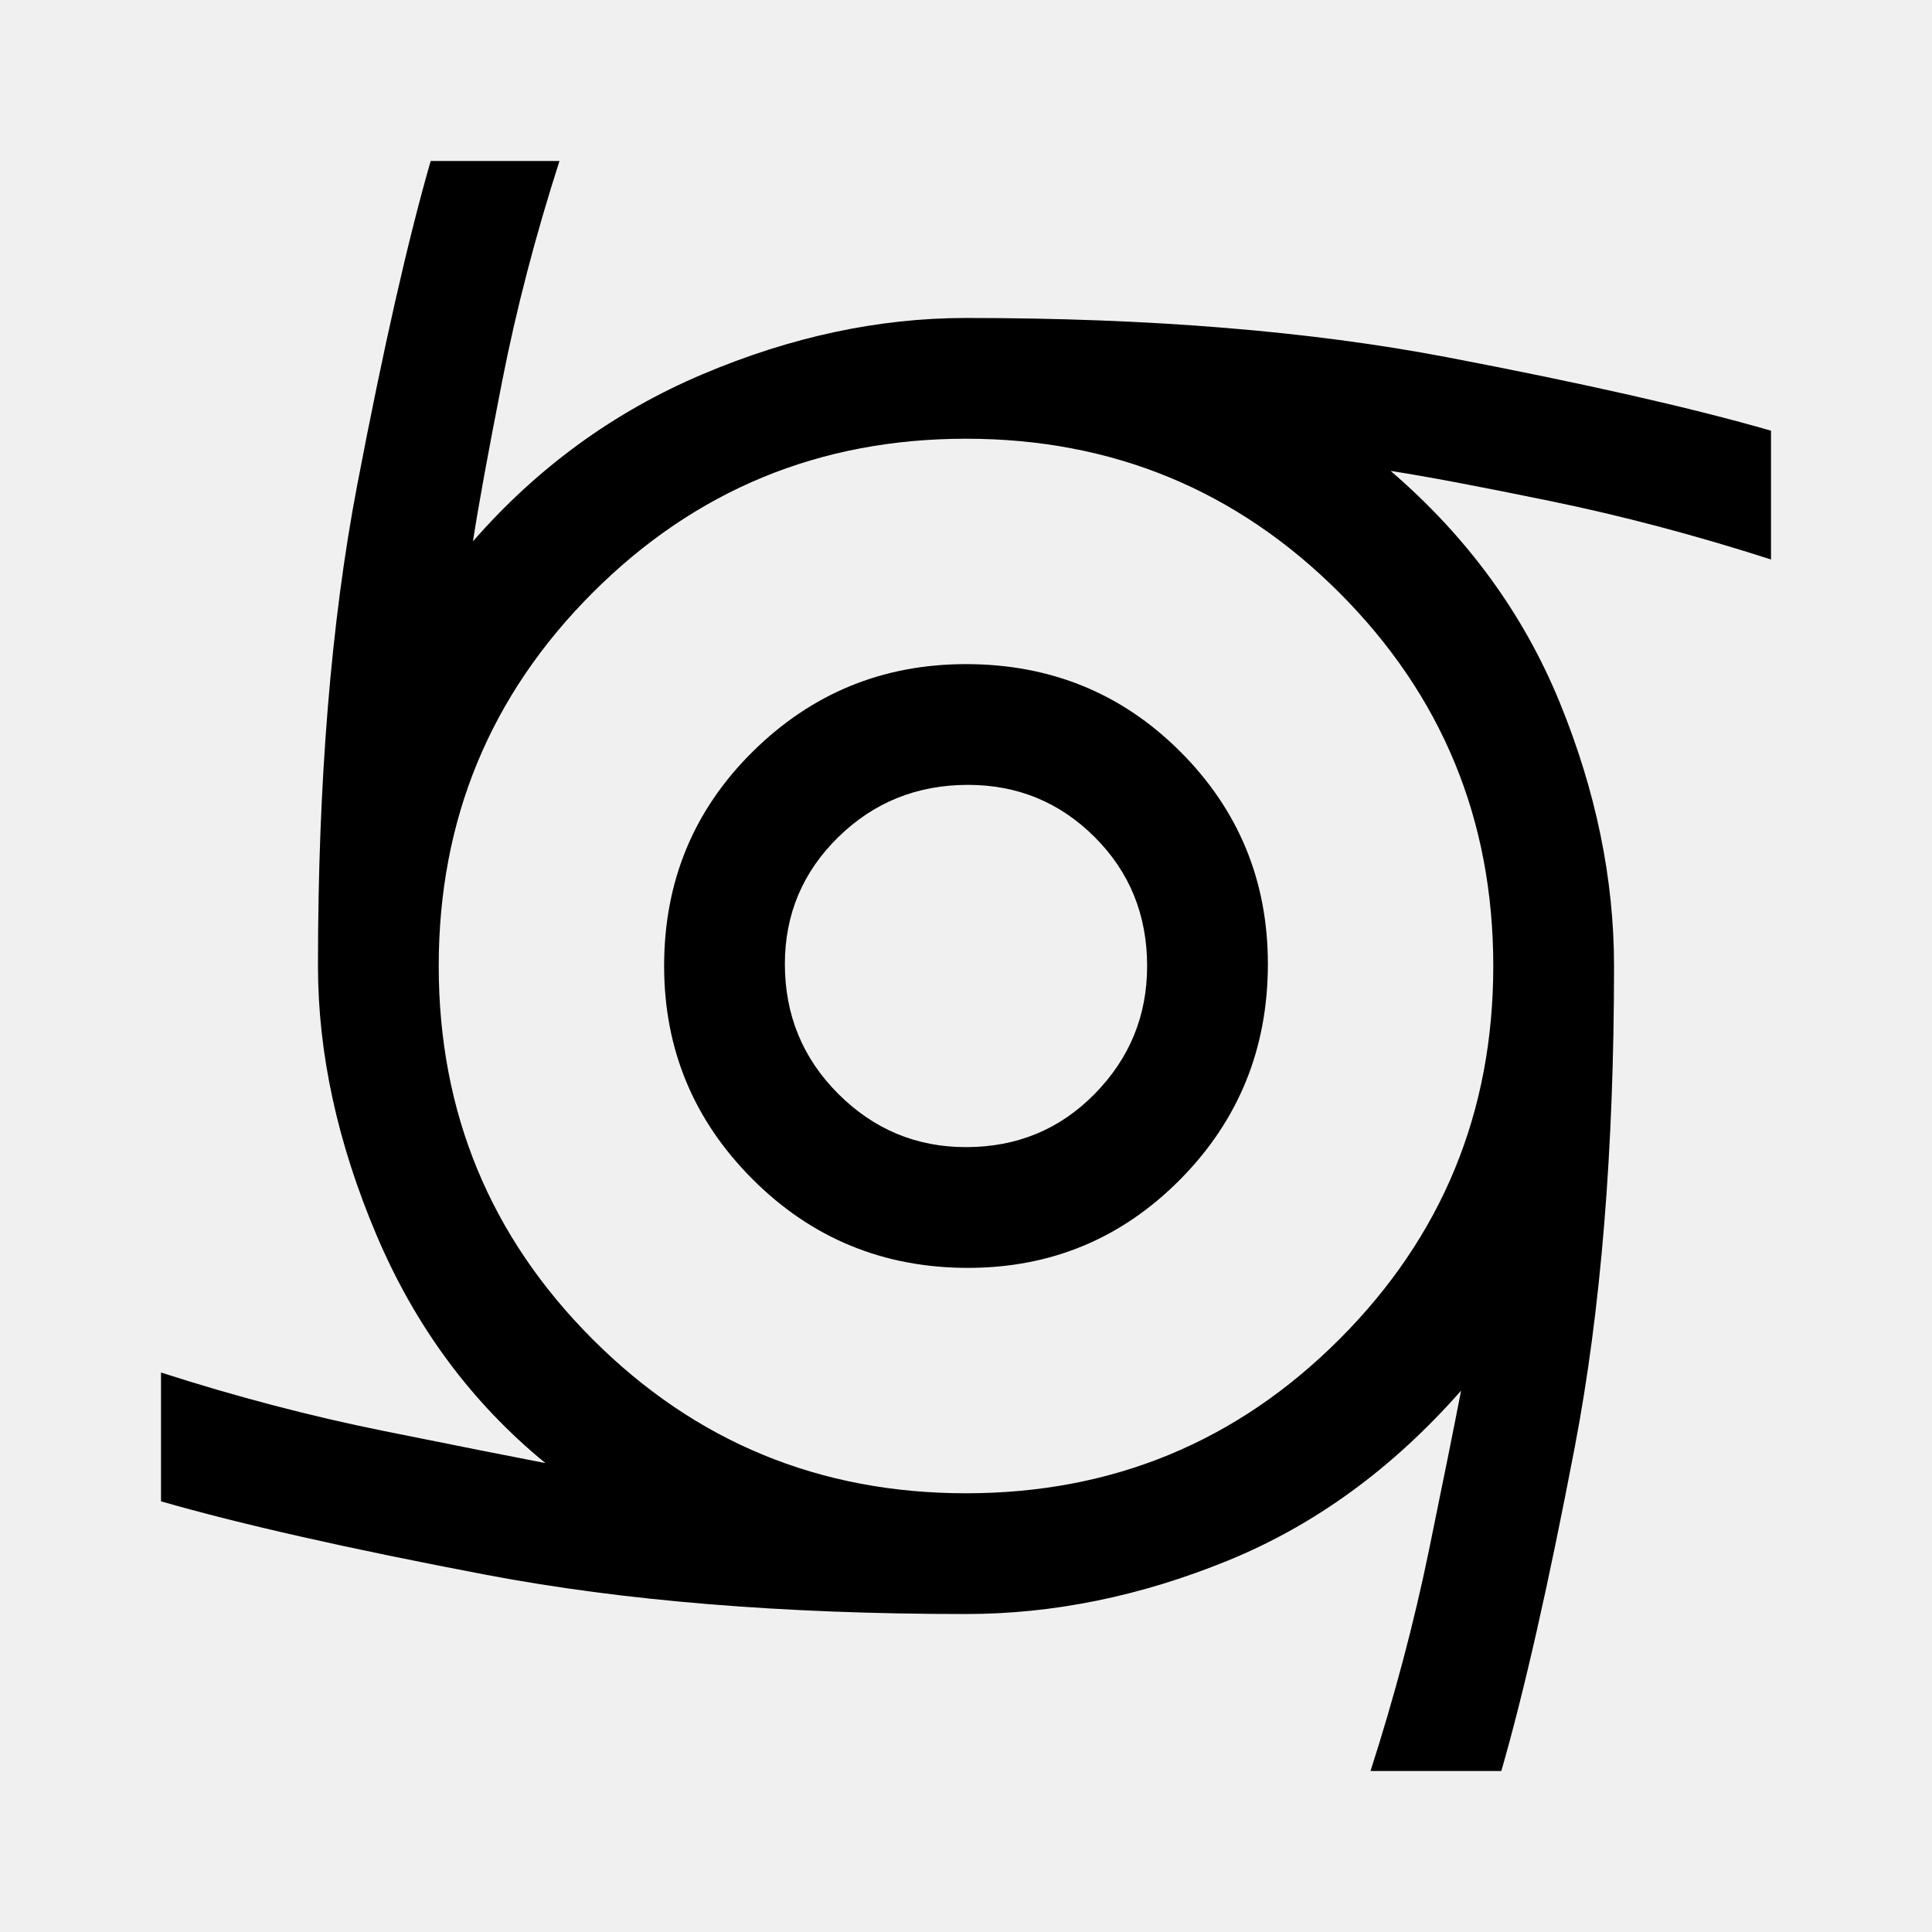
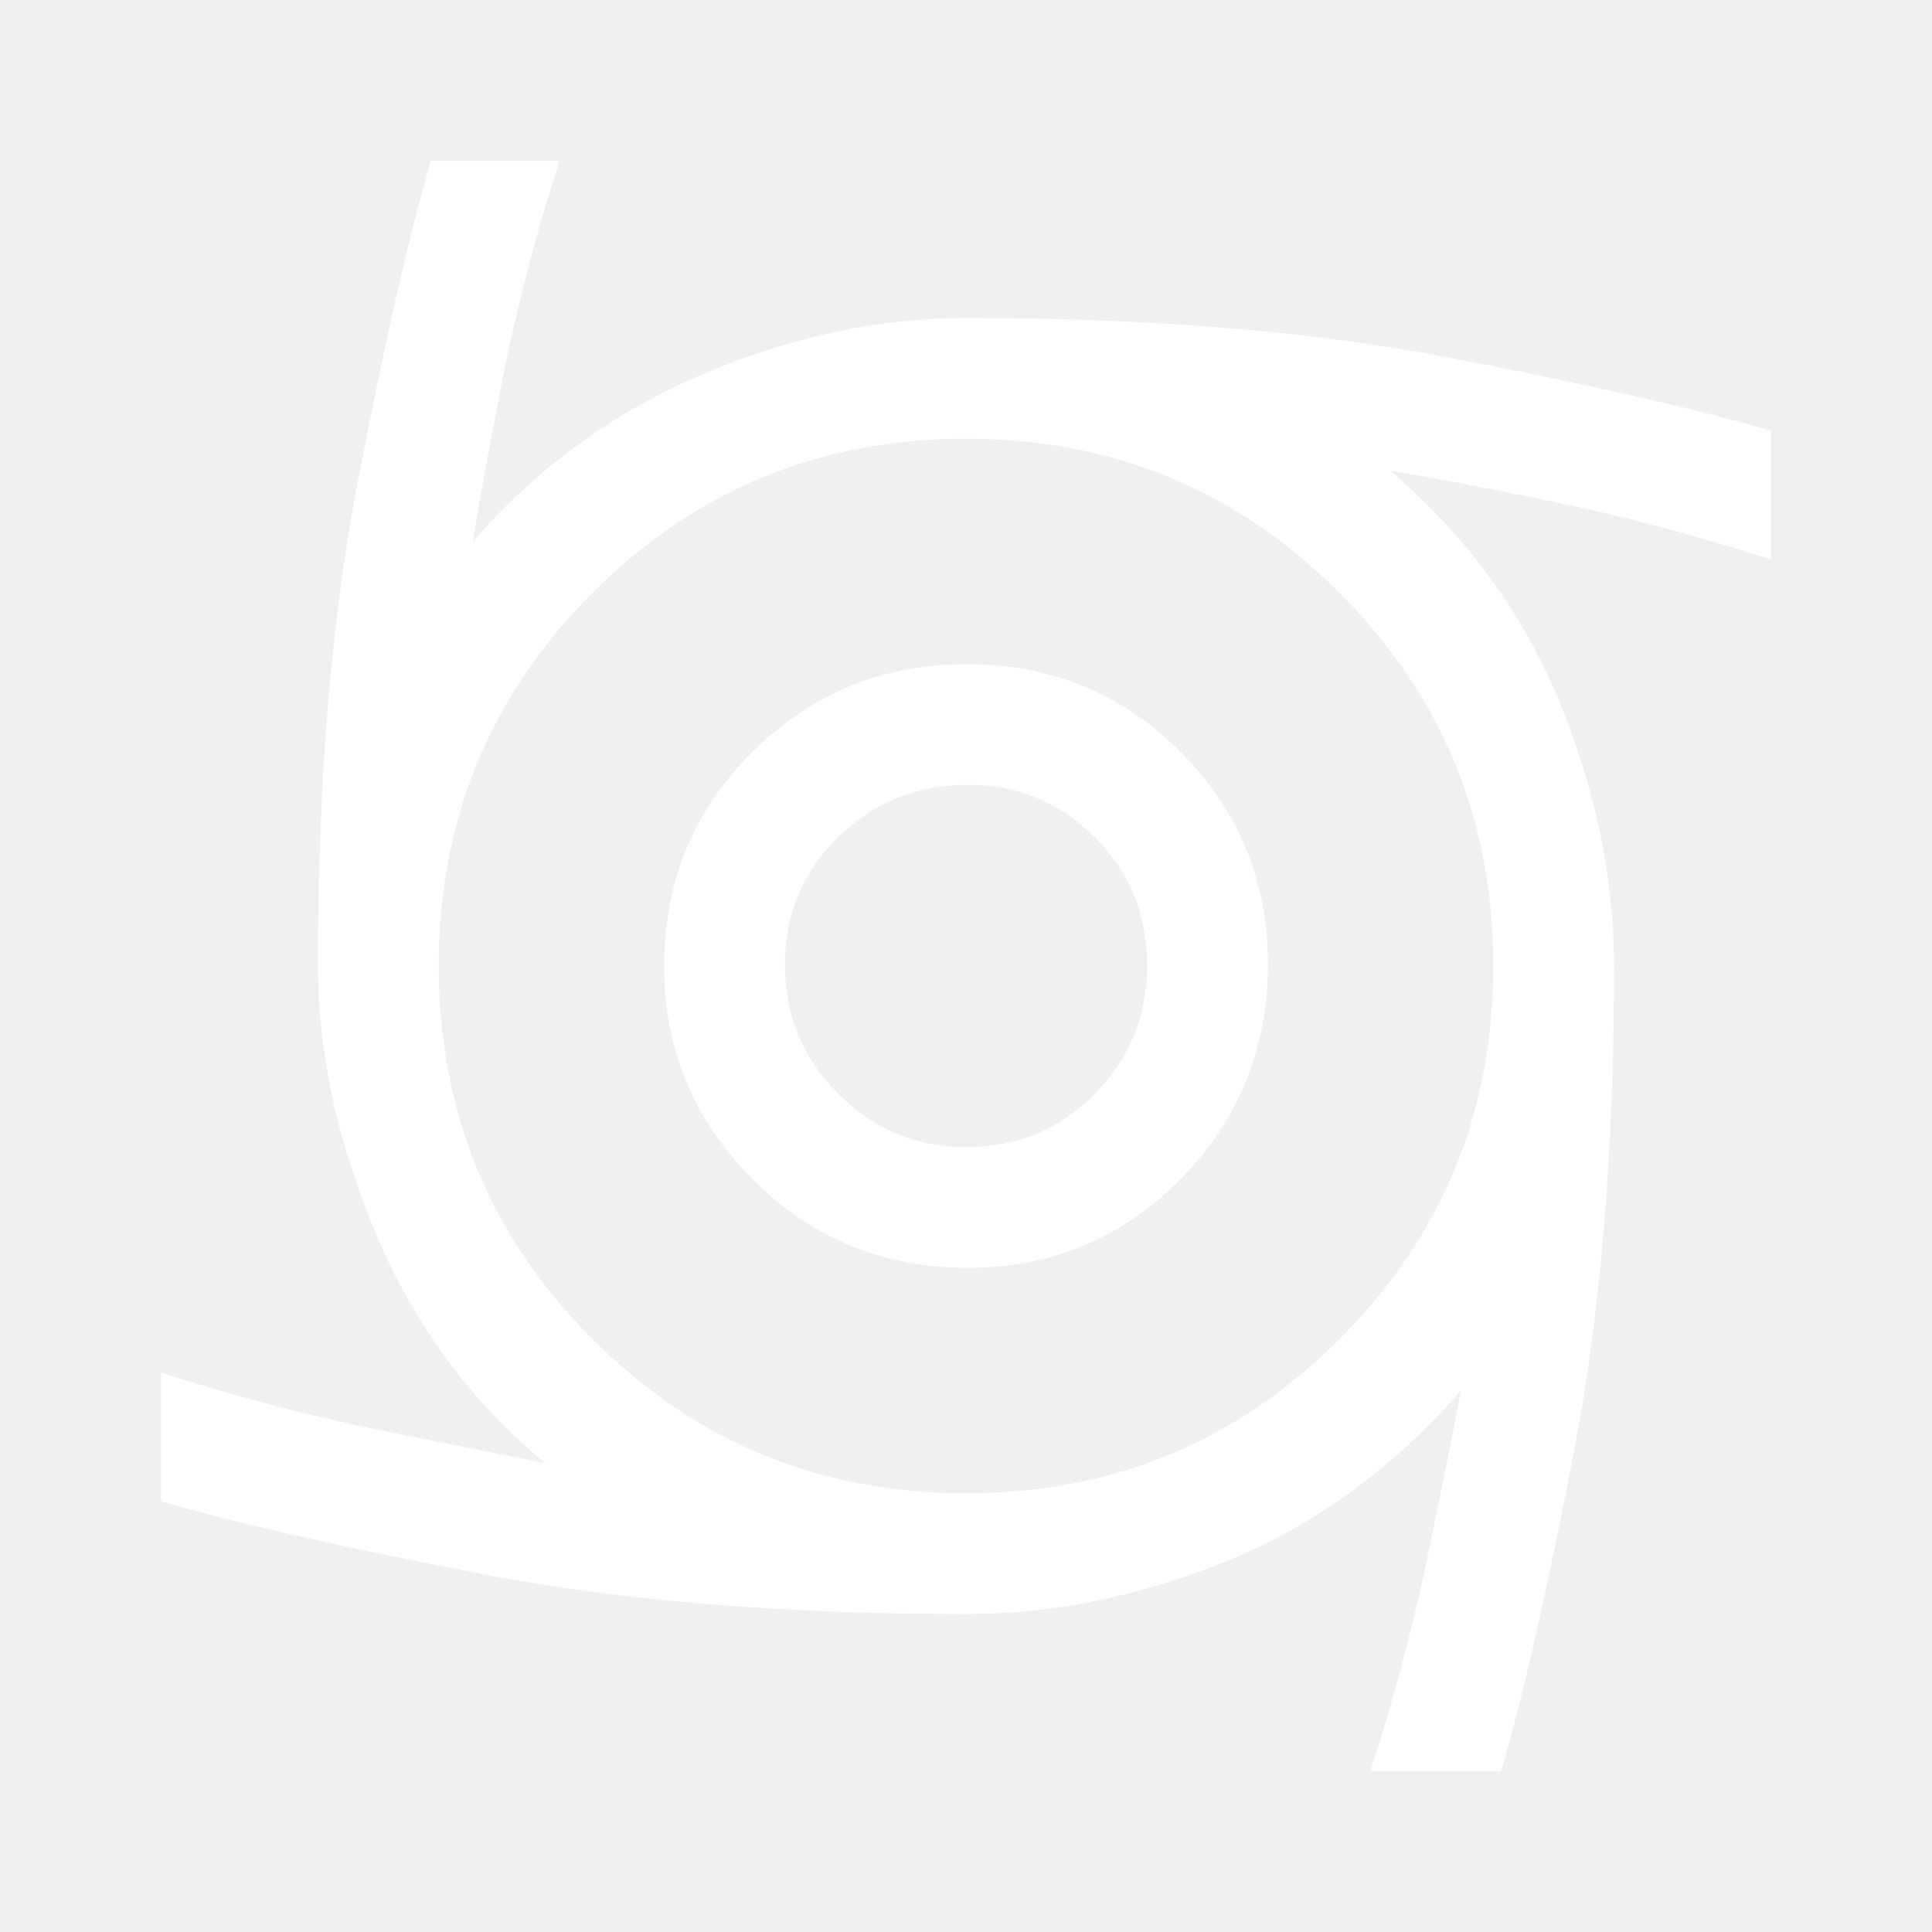
<svg xmlns="http://www.w3.org/2000/svg" height="48" width="48">
-   <path d="M24.05 31.5q-3.15 0-5.35-2.2-2.2-2.2-2.2-5.3 0-3.15 2.2-5.325Q20.9 16.5 24 16.5q3.15 0 5.325 2.175Q31.5 20.85 31.5 23.95q0 3.15-2.175 5.35-2.175 2.2-5.275 2.2Zm-.05-3q1.9 0 3.2-1.325Q28.5 25.85 28.5 24q0-1.9-1.3-3.2-1.3-1.3-3.15-1.3-1.9 0-3.225 1.3-1.325 1.3-1.325 3.15 0 1.9 1.325 3.225Q22.15 28.5 24 28.5ZM34.05 44q.9-2.8 1.45-5.475.55-2.675.8-3.975-2.55 2.9-5.8 4.225Q27.25 40.1 24 40.1q-6.8 0-11.925-.975Q6.95 38.15 4 37.3v-3.2q2.8.9 5.525 1.45 2.725.55 4.025.8-2.75-2.25-4.2-5.675Q7.9 27.25 7.9 24q0-6.85.975-11.95T10.7 4h3.2q-.9 2.8-1.425 5.475t-.725 3.975q2.4-2.75 5.7-4.15 3.3-1.4 6.55-1.4 6.85 0 11.95.975T44 10.7v3.2q-2.8-.9-5.475-1.45-2.675-.55-3.975-.75 2.85 2.45 4.2 5.75T40.1 24q0 6.85-.975 11.95T37.3 44ZM24 37.1q5.45 0 9.275-3.825T37.1 24q0-5.45-3.825-9.275T24 10.9q-5.45 0-9.275 3.825T10.9 24q0 5.45 3.825 9.275T24 37.1Z" />
+   <path d="M24.05 31.5q-3.15 0-5.35-2.2-2.2-2.2-2.2-5.3 0-3.15 2.2-5.325Q20.9 16.5 24 16.5q3.15 0 5.325 2.175Q31.5 20.85 31.5 23.95q0 3.15-2.175 5.35-2.175 2.2-5.275 2.2Zm-.05-3q1.9 0 3.2-1.325Q28.5 25.85 28.5 24q0-1.9-1.3-3.2-1.3-1.3-3.15-1.3-1.9 0-3.225 1.3-1.325 1.3-1.325 3.15 0 1.9 1.325 3.225Q22.15 28.5 24 28.5ZM34.05 44q.9-2.8 1.45-5.475.55-2.675.8-3.975-2.55 2.9-5.8 4.225Q27.25 40.1 24 40.1q-6.8 0-11.925-.975Q6.95 38.15 4 37.3v-3.2q2.8.9 5.525 1.45 2.725.55 4.025.8-2.75-2.25-4.2-5.675Q7.9 27.25 7.9 24q0-6.85.975-11.95T10.7 4h3.2q-.9 2.8-1.425 5.475t-.725 3.975q2.4-2.75 5.7-4.15 3.3-1.4 6.55-1.4 6.85 0 11.95.975T44 10.7v3.2q-2.8-.9-5.475-1.45-2.675-.55-3.975-.75 2.85 2.45 4.2 5.75T40.1 24q0 6.85-.975 11.95T37.3 44ZM24 37.1q5.45 0 9.275-3.825T37.1 24q0-5.45-3.825-9.275T24 10.9q-5.45 0-9.275 3.825T10.9 24q0 5.45 3.825 9.275T24 37.1Z" fill="white" />
</svg>
